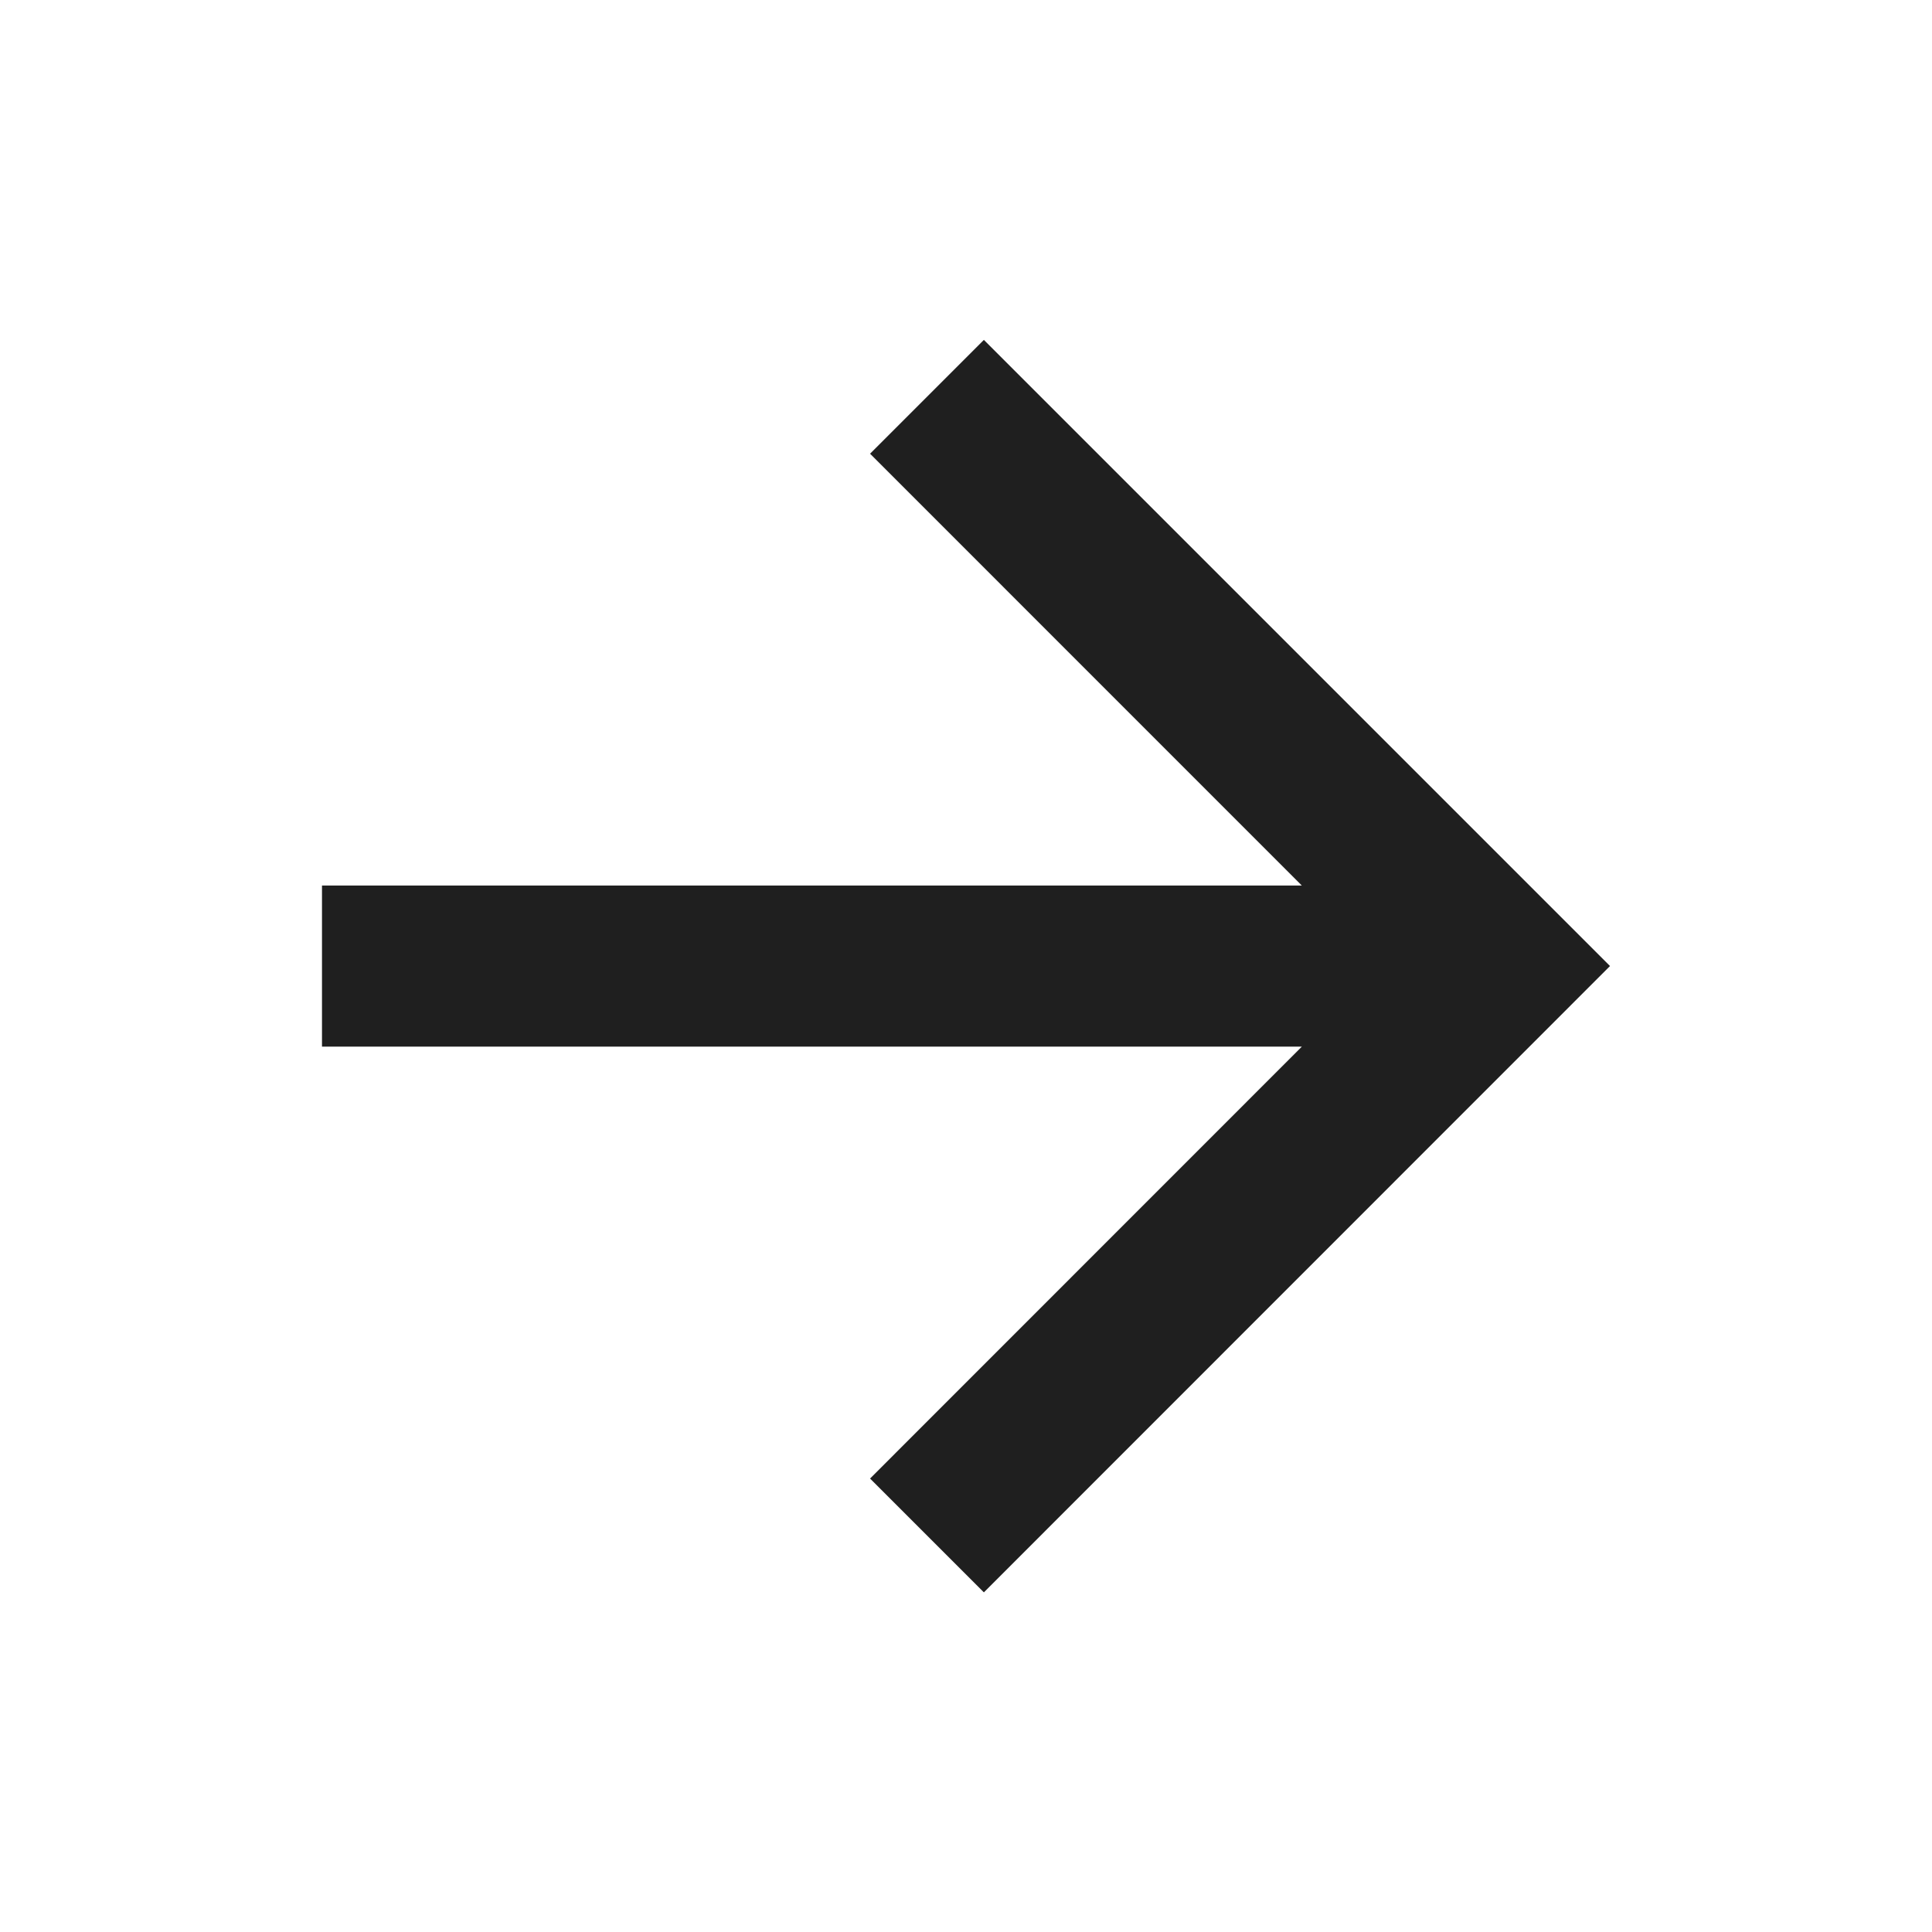
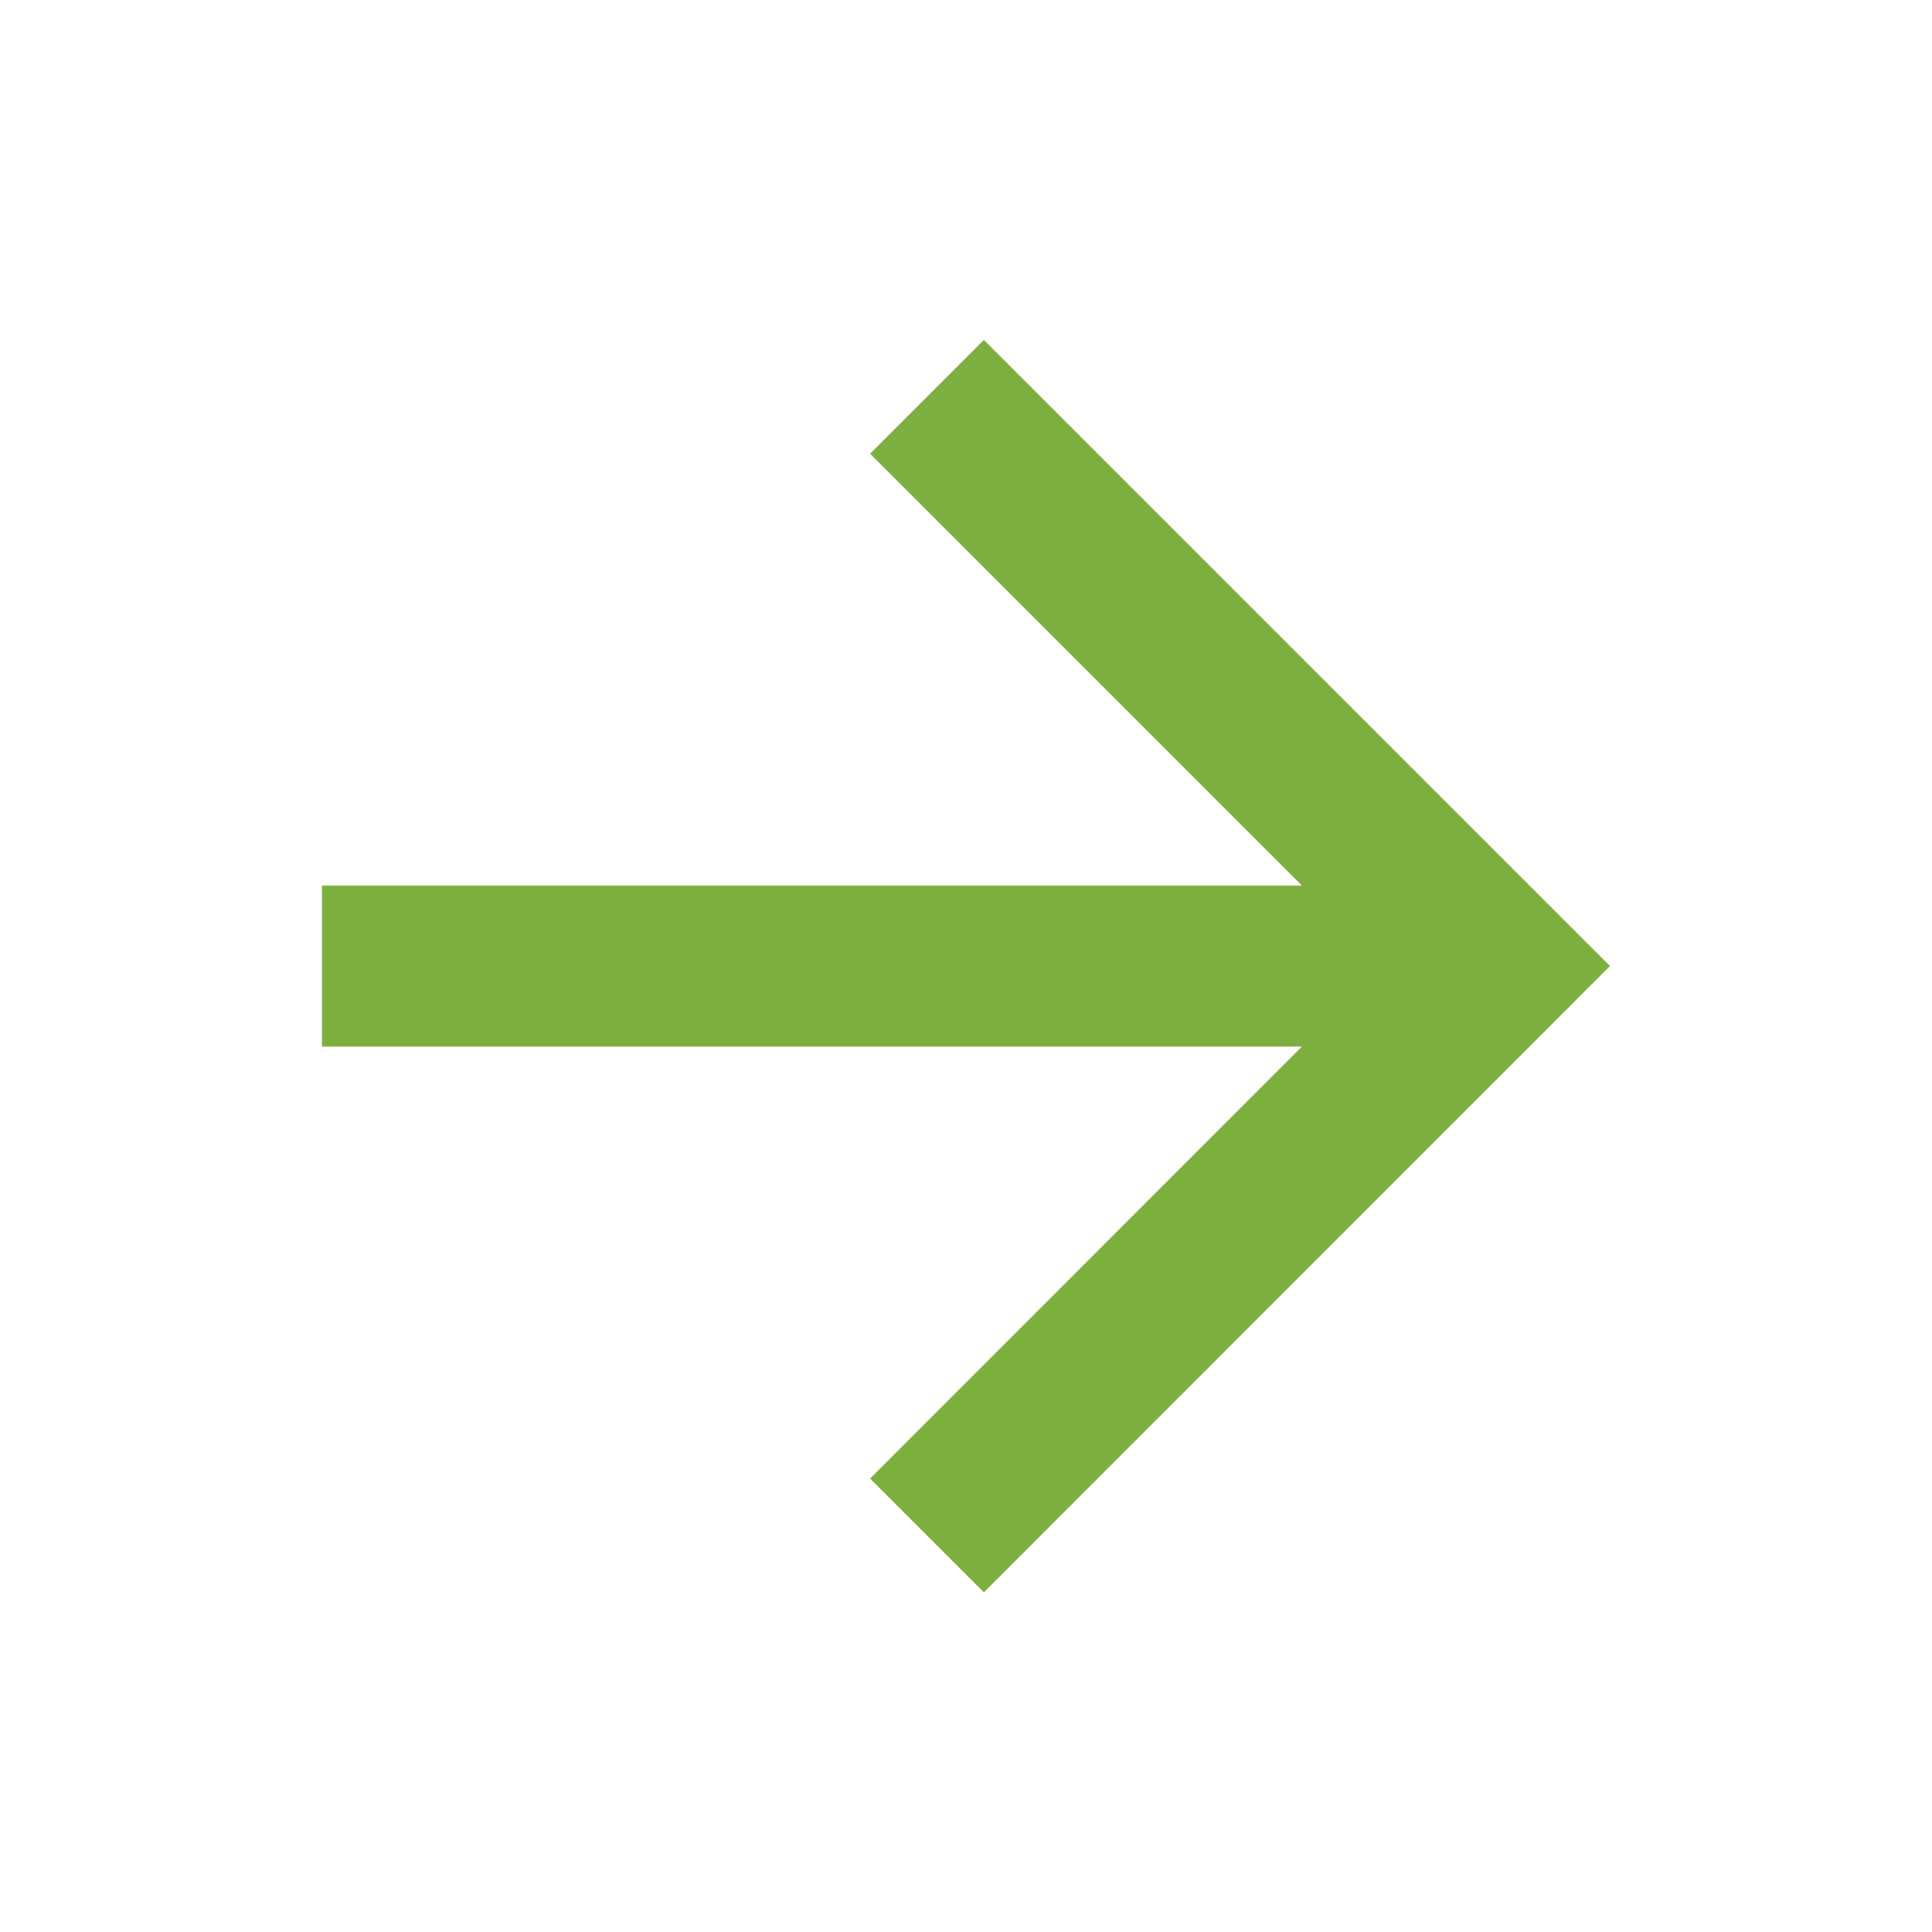
<svg xmlns="http://www.w3.org/2000/svg" width="31.183" height="31.183" viewBox="0 0 31.183 31.183">
  <defs>
-     <style>.a{fill:none;}.b{fill:#1f1f1f;}</style>
+     <style>.a{fill:none;}.b{fill:#7daf3f;}</style>
  </defs>
  <path class="a" d="M31.183,0H0V31.183H31.183Z" />
  <path class="b" d="M19.815,13.029H4v2.6H19.815L12.846,22.6l1.837,1.837L24.789,14.328,14.683,4.222,12.846,6.059Z" transform="translate(1.197 1.264)" />
</svg>
